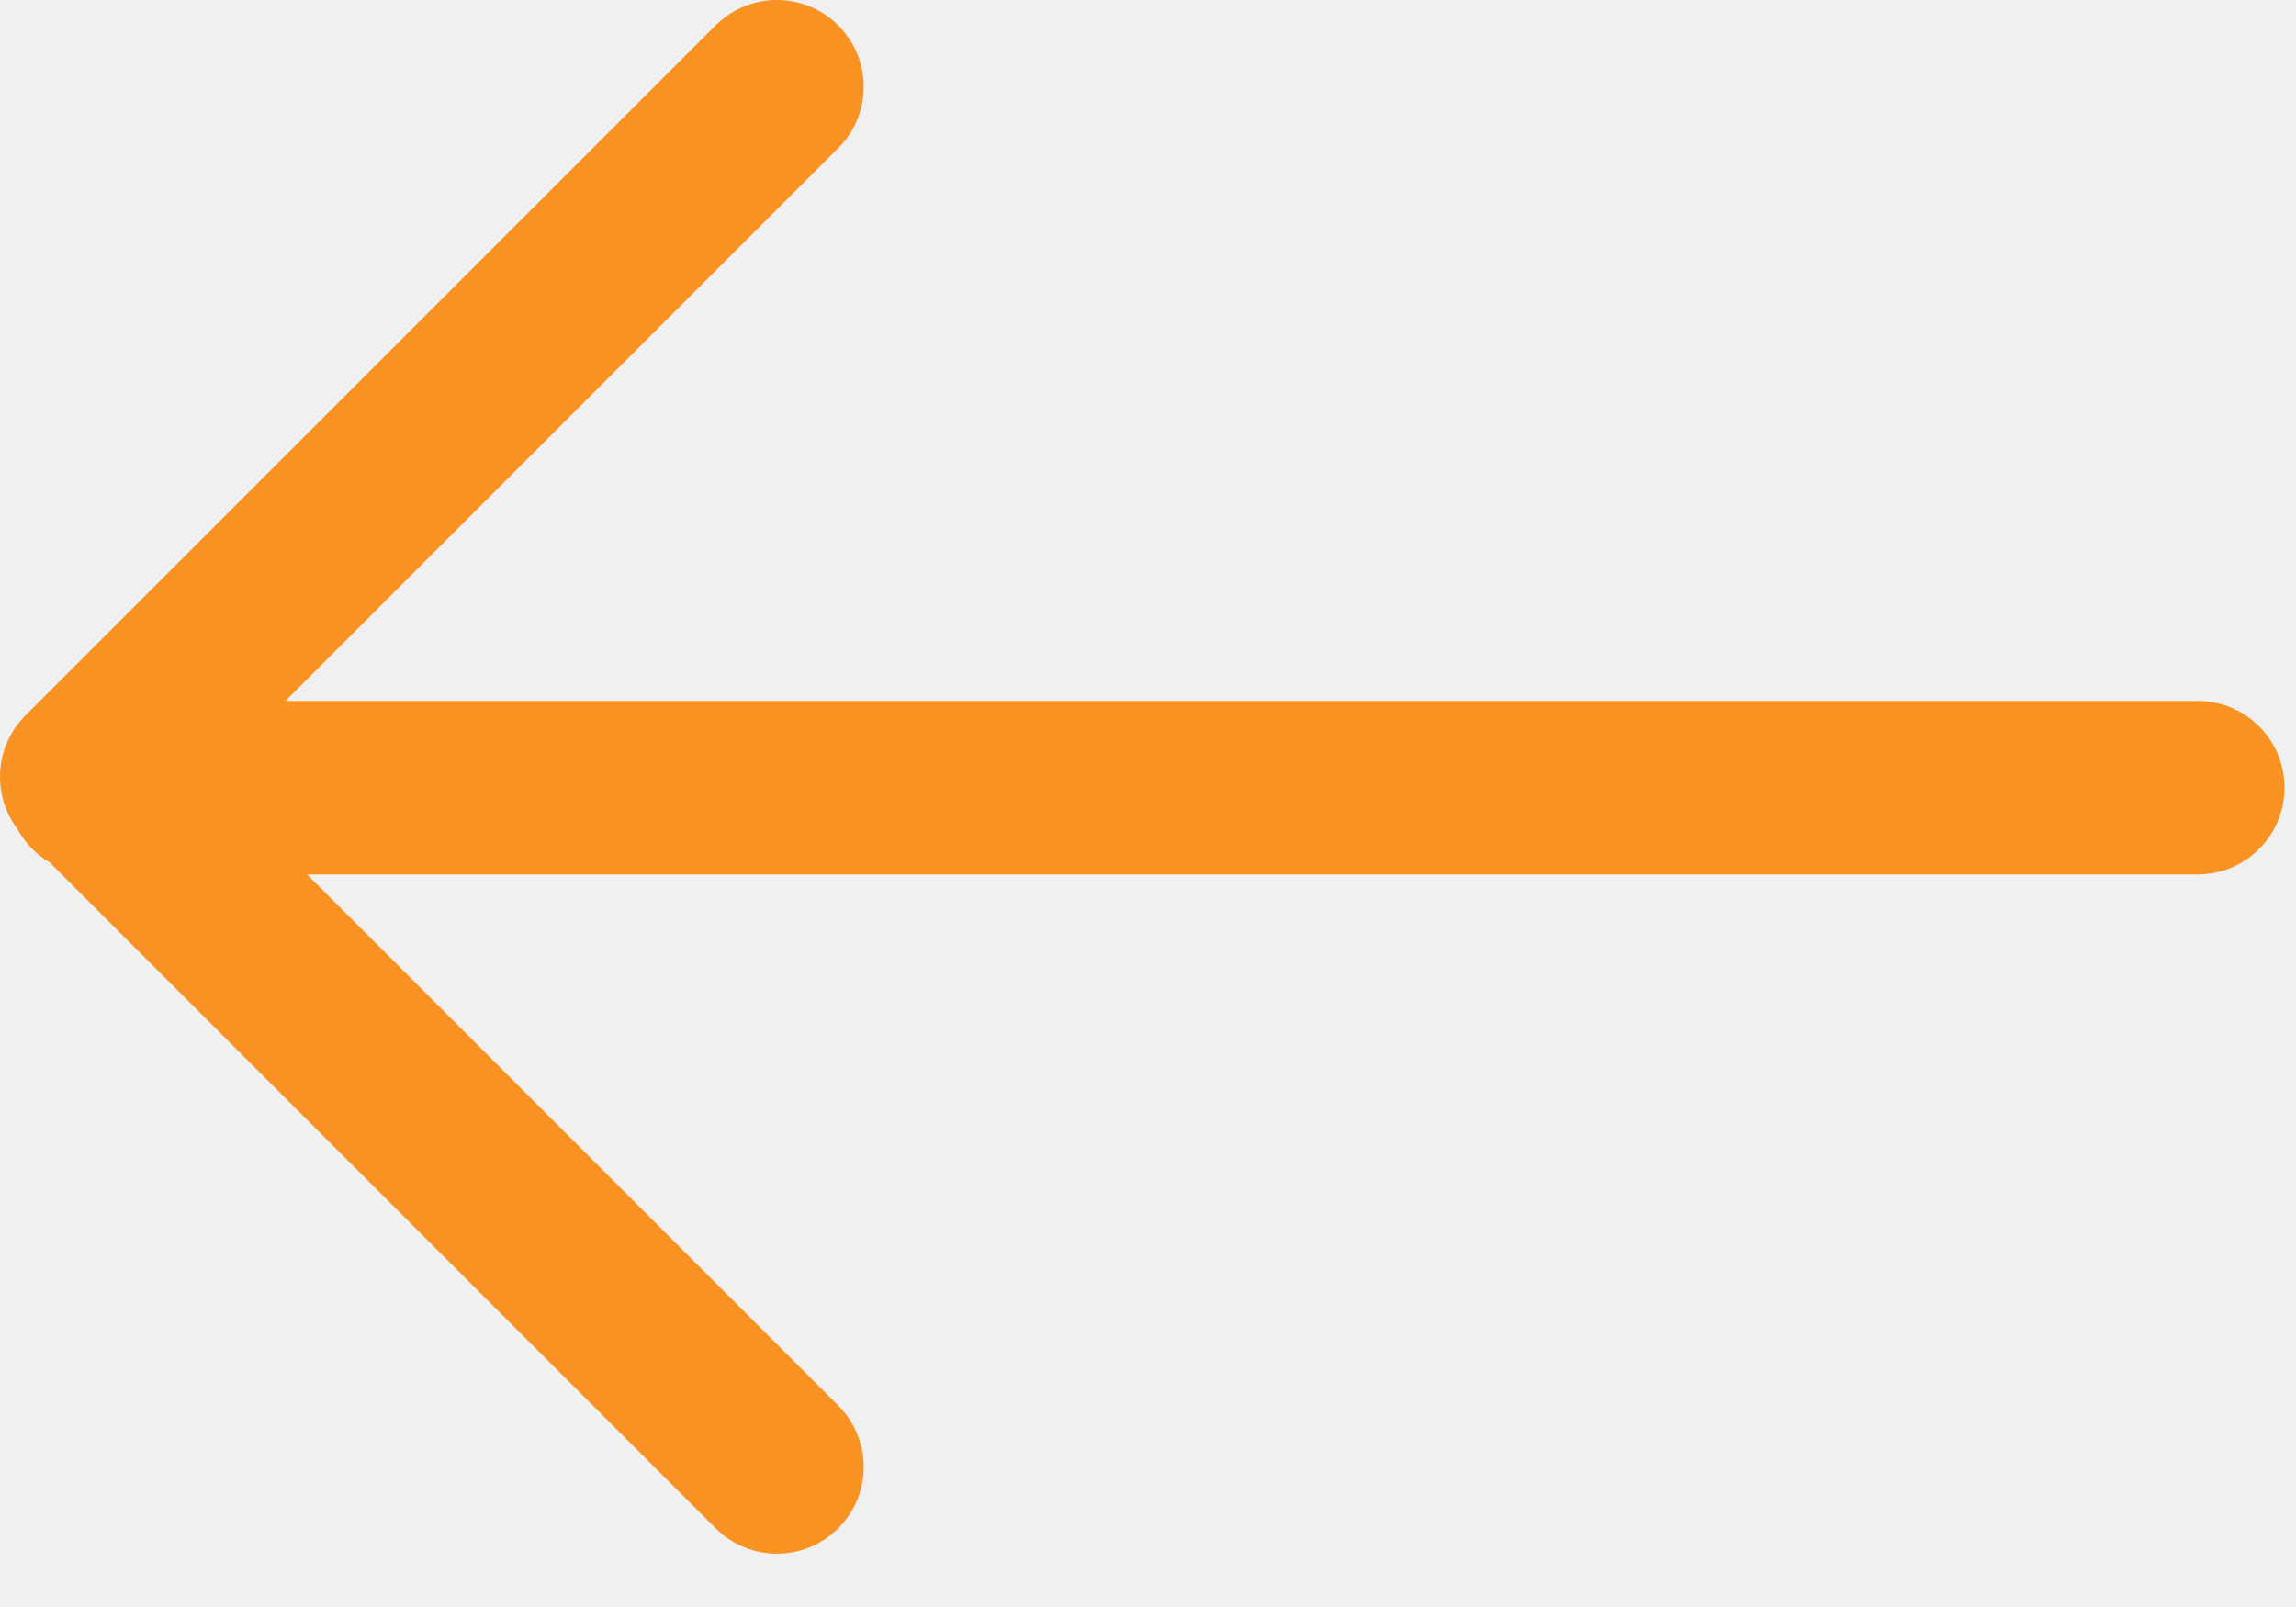
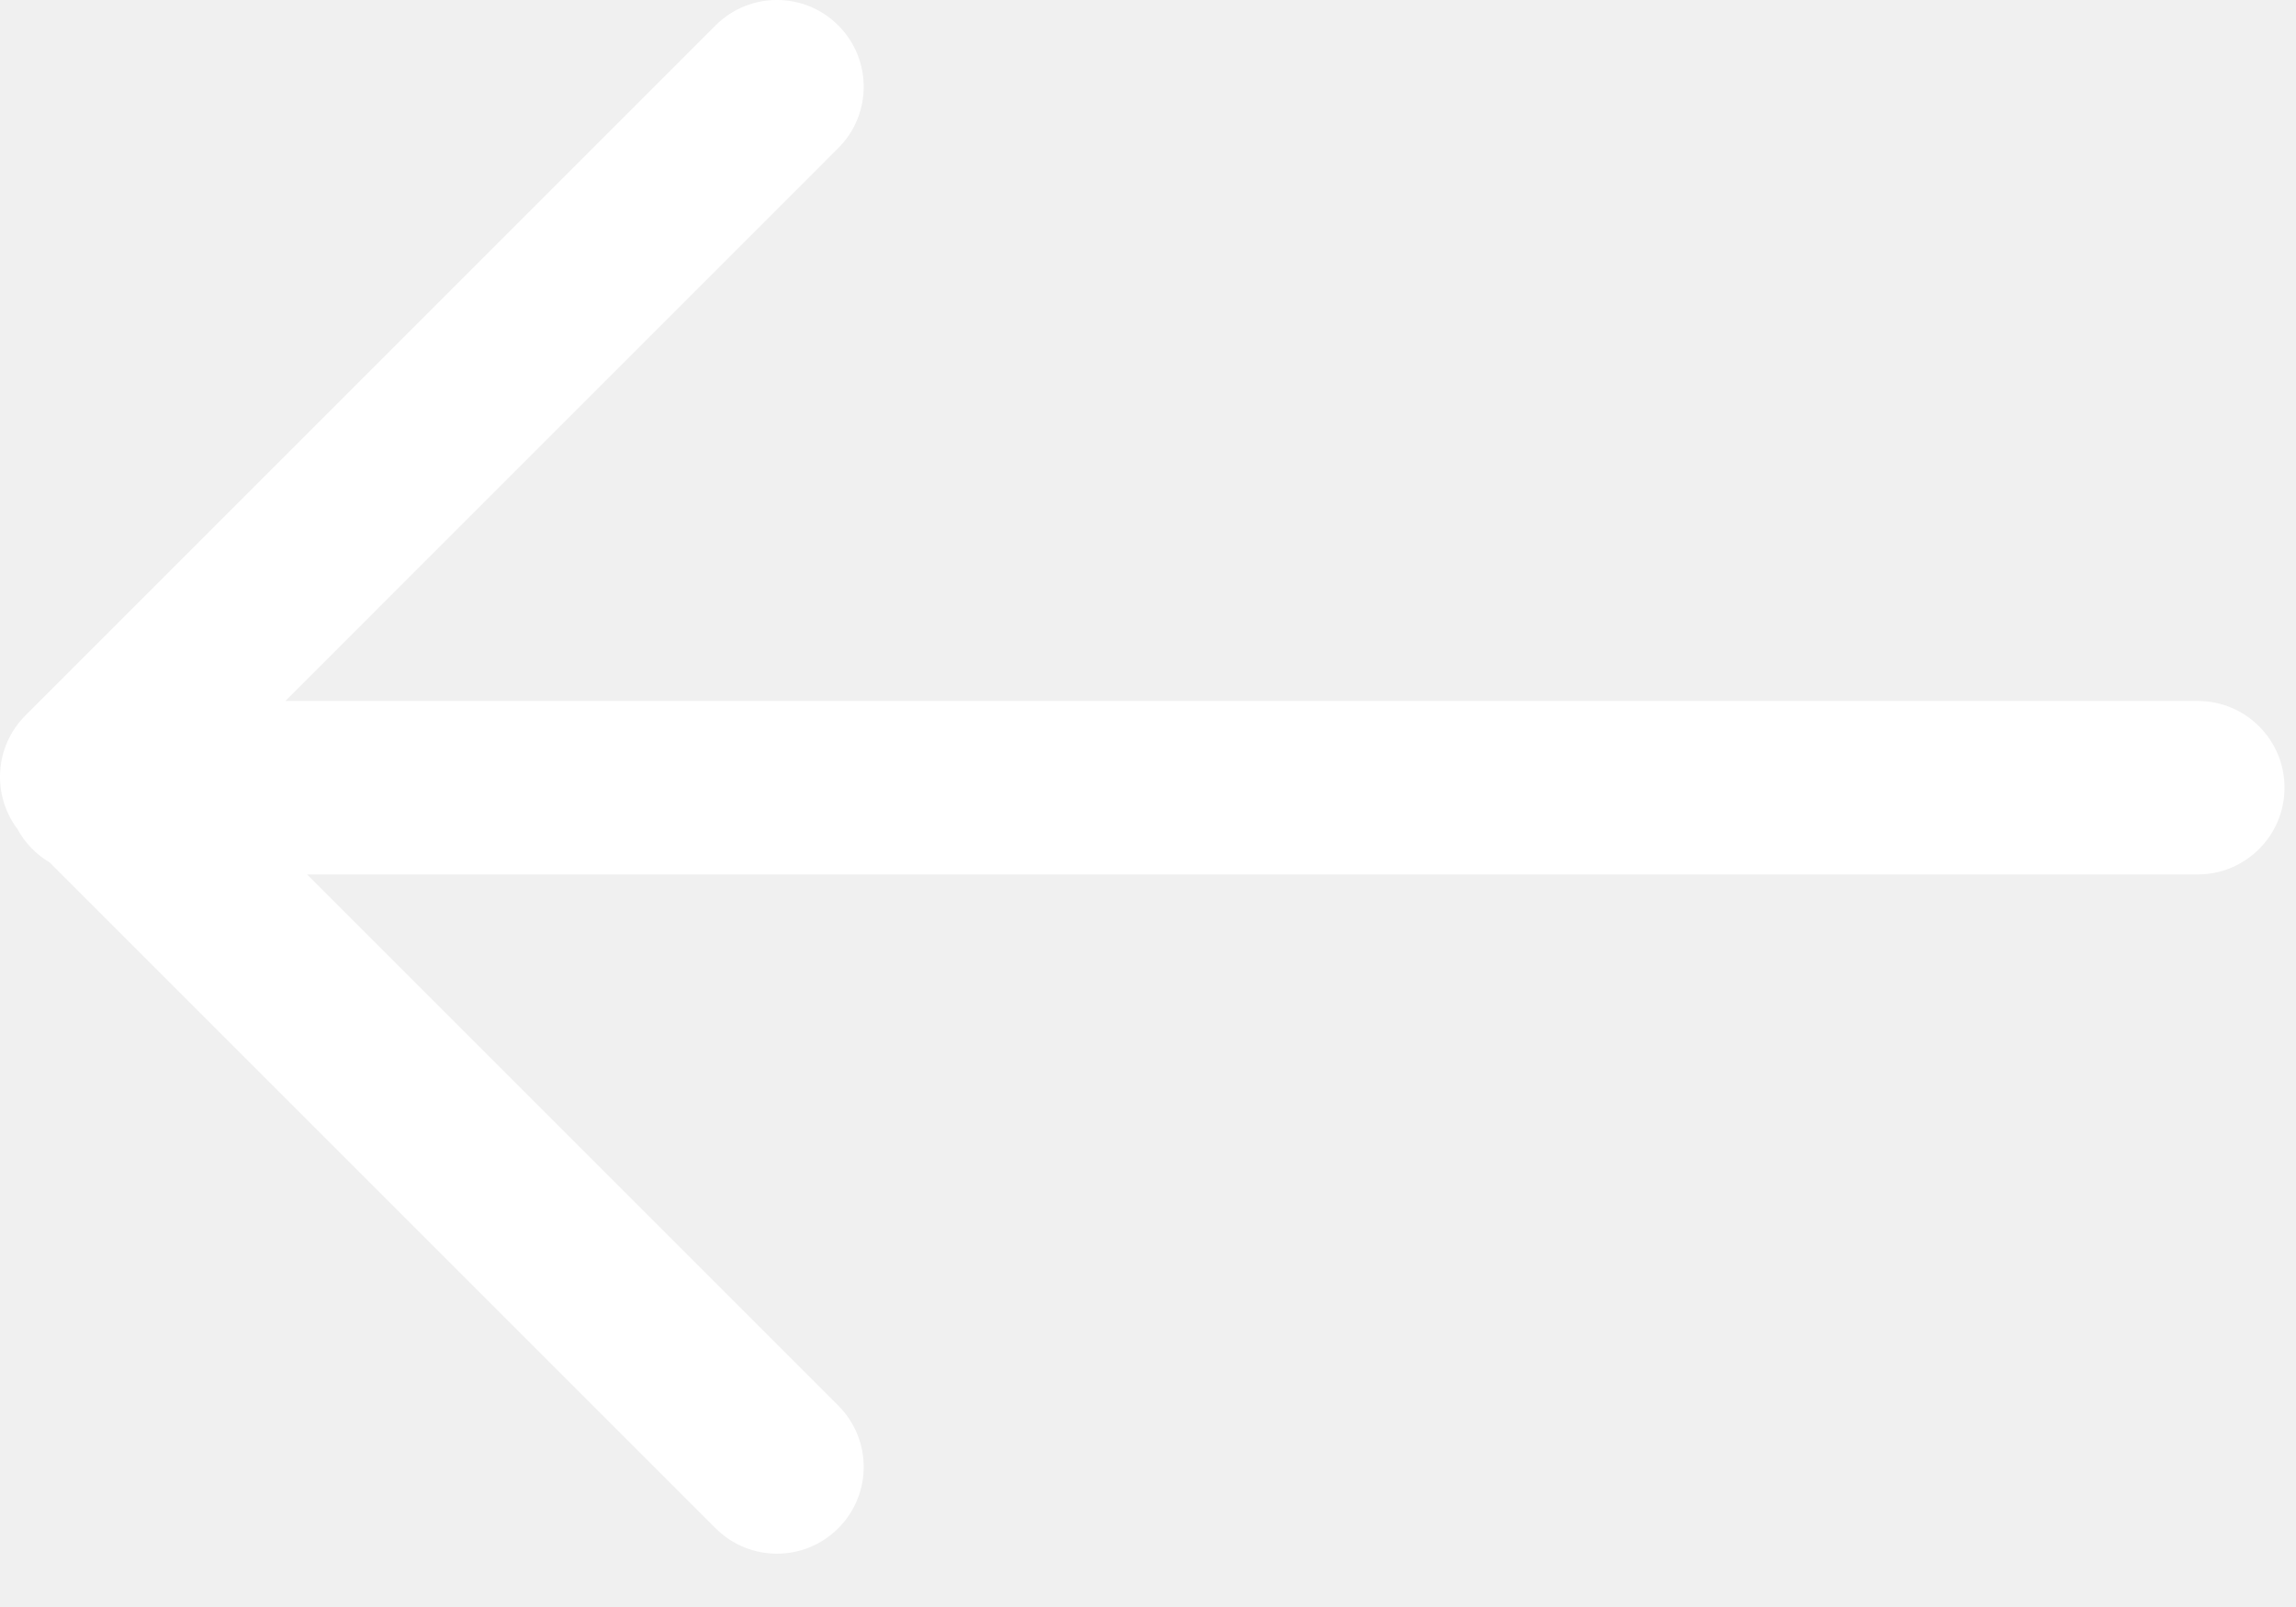
- <svg xmlns="http://www.w3.org/2000/svg" width="30px" height="21px" viewBox="0 0 30 21" version="1.1">
-   <defs />
-   <g id="Page-1" stroke="none" stroke-width="1" fill="none" fill-rule="evenodd">
-     <path d="M4.012,11.427 L28.716,11.427 C29.342,11.427 29.85,10.919 29.85,10.293 C29.85,9.667 29.342,9.16 28.716,9.16 L3.729,9.16 L10.953,1.935 C11.396,1.493 11.396,0.775 10.953,0.332 C10.51,-0.111 9.793,-0.111 9.35,0.332 L0.332,9.35 C-0.072,9.754 -0.107,10.387 0.226,10.831 C0.325,11.013 0.471,11.166 0.649,11.27 L9.35,19.971 C9.793,20.414 10.51,20.414 10.953,19.971 C11.396,19.528 11.396,18.811 10.953,18.368 L4.012,11.427 Z" id="Combined-Shape" fill="#F79223" />
-   </g>
+ <svg xmlns="http://www.w3.org/2000/svg" width="100%" height="100%" viewBox="0 0 30 21" version="1.1" xml:space="preserve" style="fill-rule:evenodd;clip-rule:evenodd;stroke-linejoin:round;stroke-miterlimit:1.414;">
+   <path id="Combined-Shape" d="M4.012,11.427l24.704,0c0.626,0 1.134,-0.508 1.134,-1.134c0,-0.626 -0.508,-1.133 -1.134,-1.133l-24.987,0l7.224,-7.225c0.443,-0.442 0.443,-1.16 0,-1.603c-0.443,-0.443 -1.16,-0.443 -1.603,0l-9.018,9.018c-0.404,0.404 -0.439,1.037 -0.106,1.481c0.099,0.182 0.245,0.335 0.423,0.439l8.701,8.701c0.443,0.443 1.16,0.443 1.603,0c0.443,-0.443 0.443,-1.16 0,-1.603l-6.941,-6.941Z" style="fill:#fff;" />
</svg>
